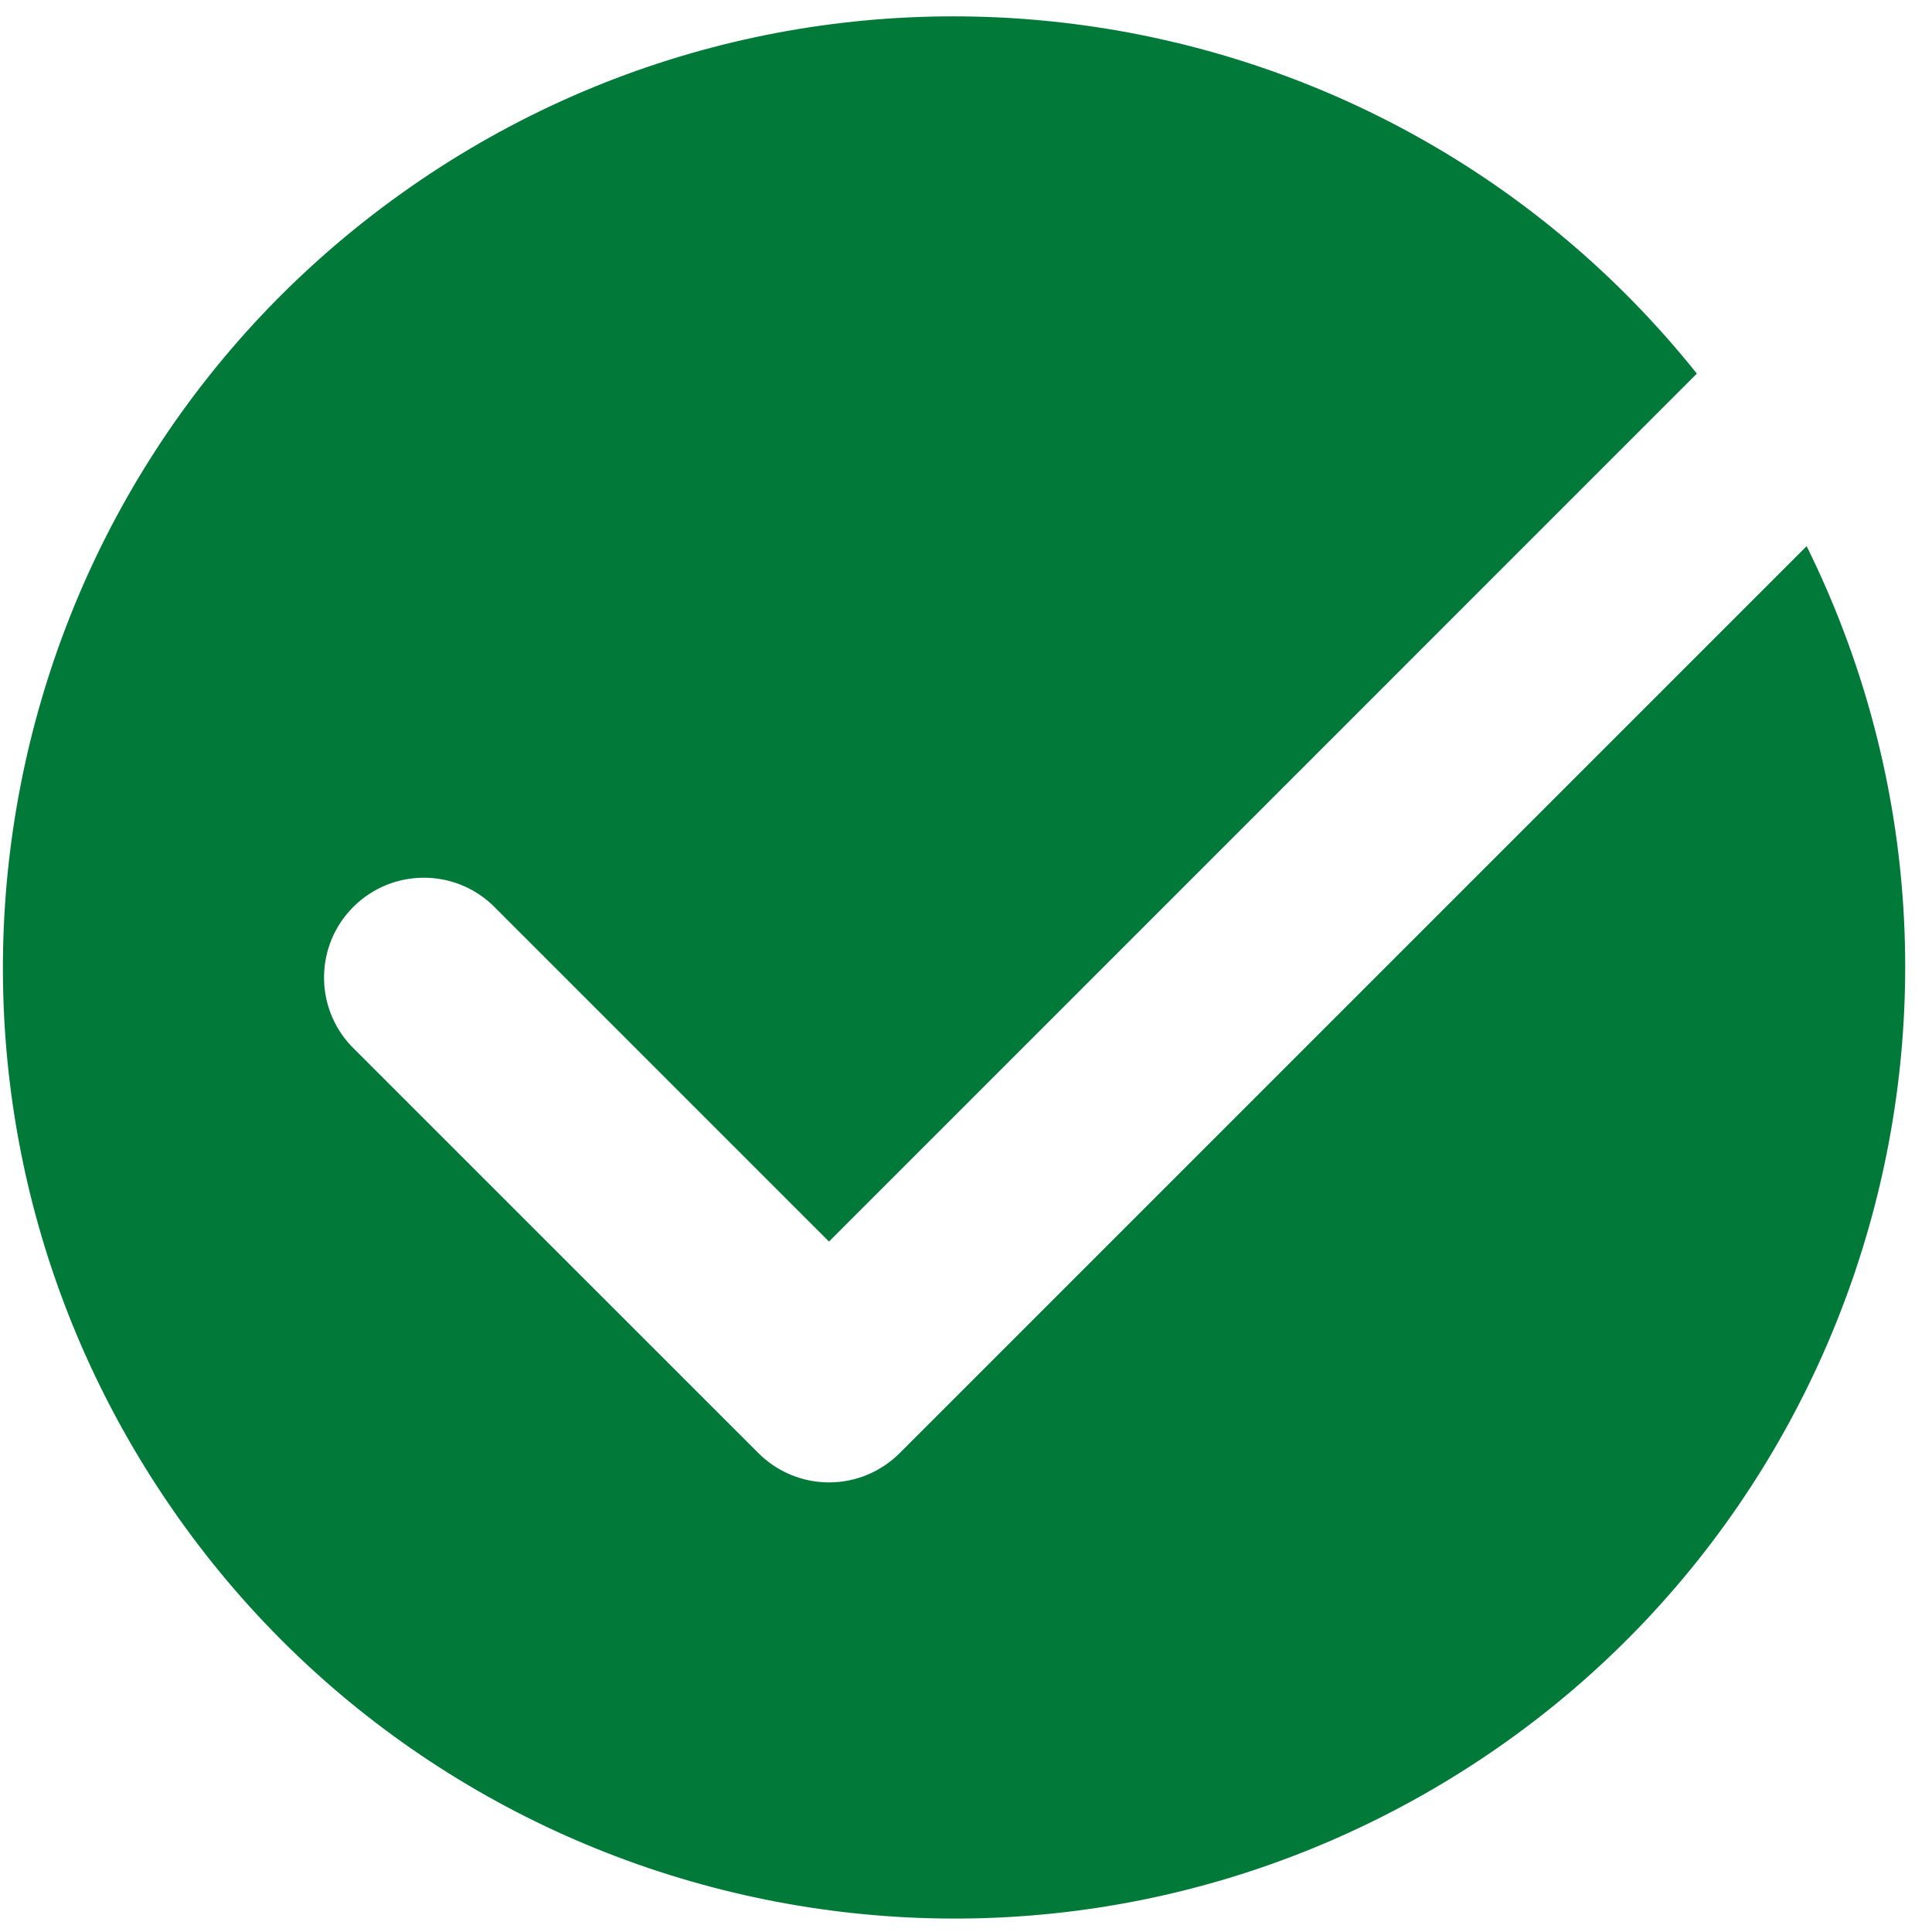
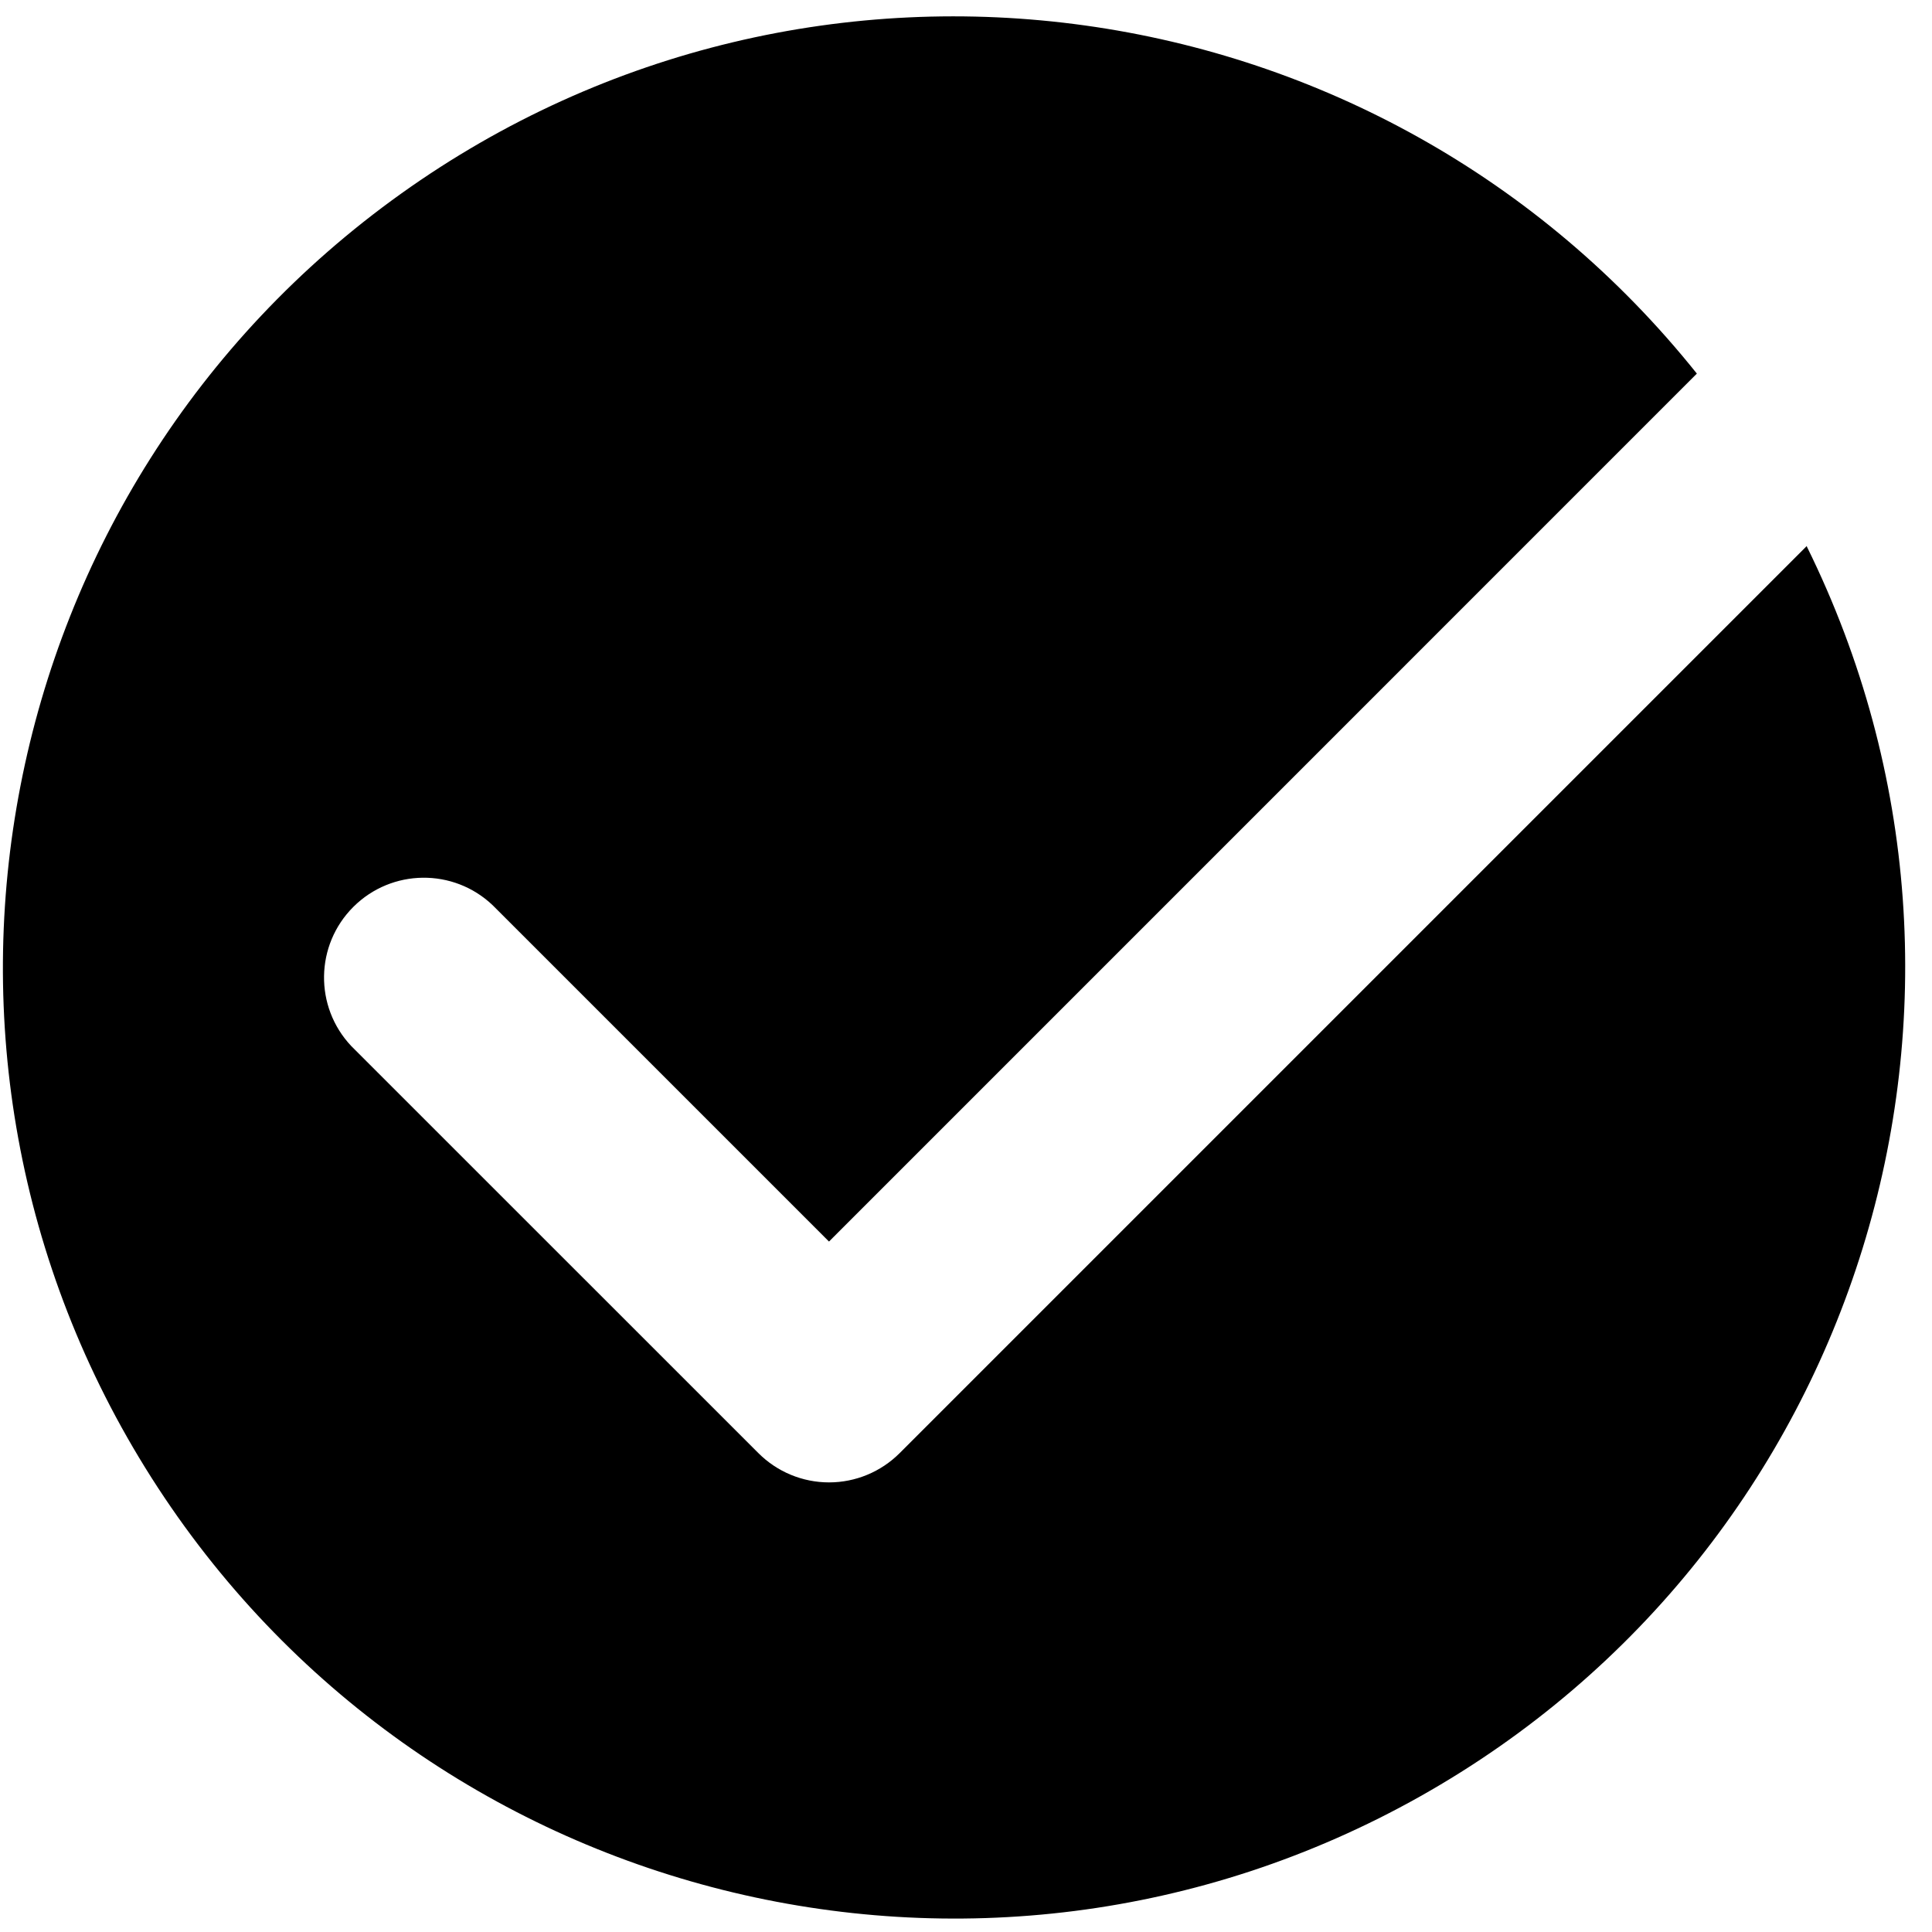
<svg xmlns="http://www.w3.org/2000/svg" viewBox="0 0 24 24">
-   <g fill="none" fill-rule="evenodd" transform="translate(-2 -2)">
-     <path fill="#017A39" d="M24.446 8.781l-11.27 11.27a1.24 1.24 0 01-1.755 0l-5.057-5.056a1.24 1.24 0 011.756-1.75l4.178 4.178L23.079 6.641a11.814 11.814 0 101.366 2.148l.001-.008z" />
+   <g fill-rule="evenodd" transform="translate(-2 -2)">
+     <path d="M24.446 8.781l-11.27 11.27a1.24 1.24 0 01-1.755 0l-5.057-5.056a1.24 1.24 0 011.756-1.75l4.178 4.178L23.079 6.641a11.814 11.814 0 101.366 2.148l.001-.008z" />
  </g>
</svg>
